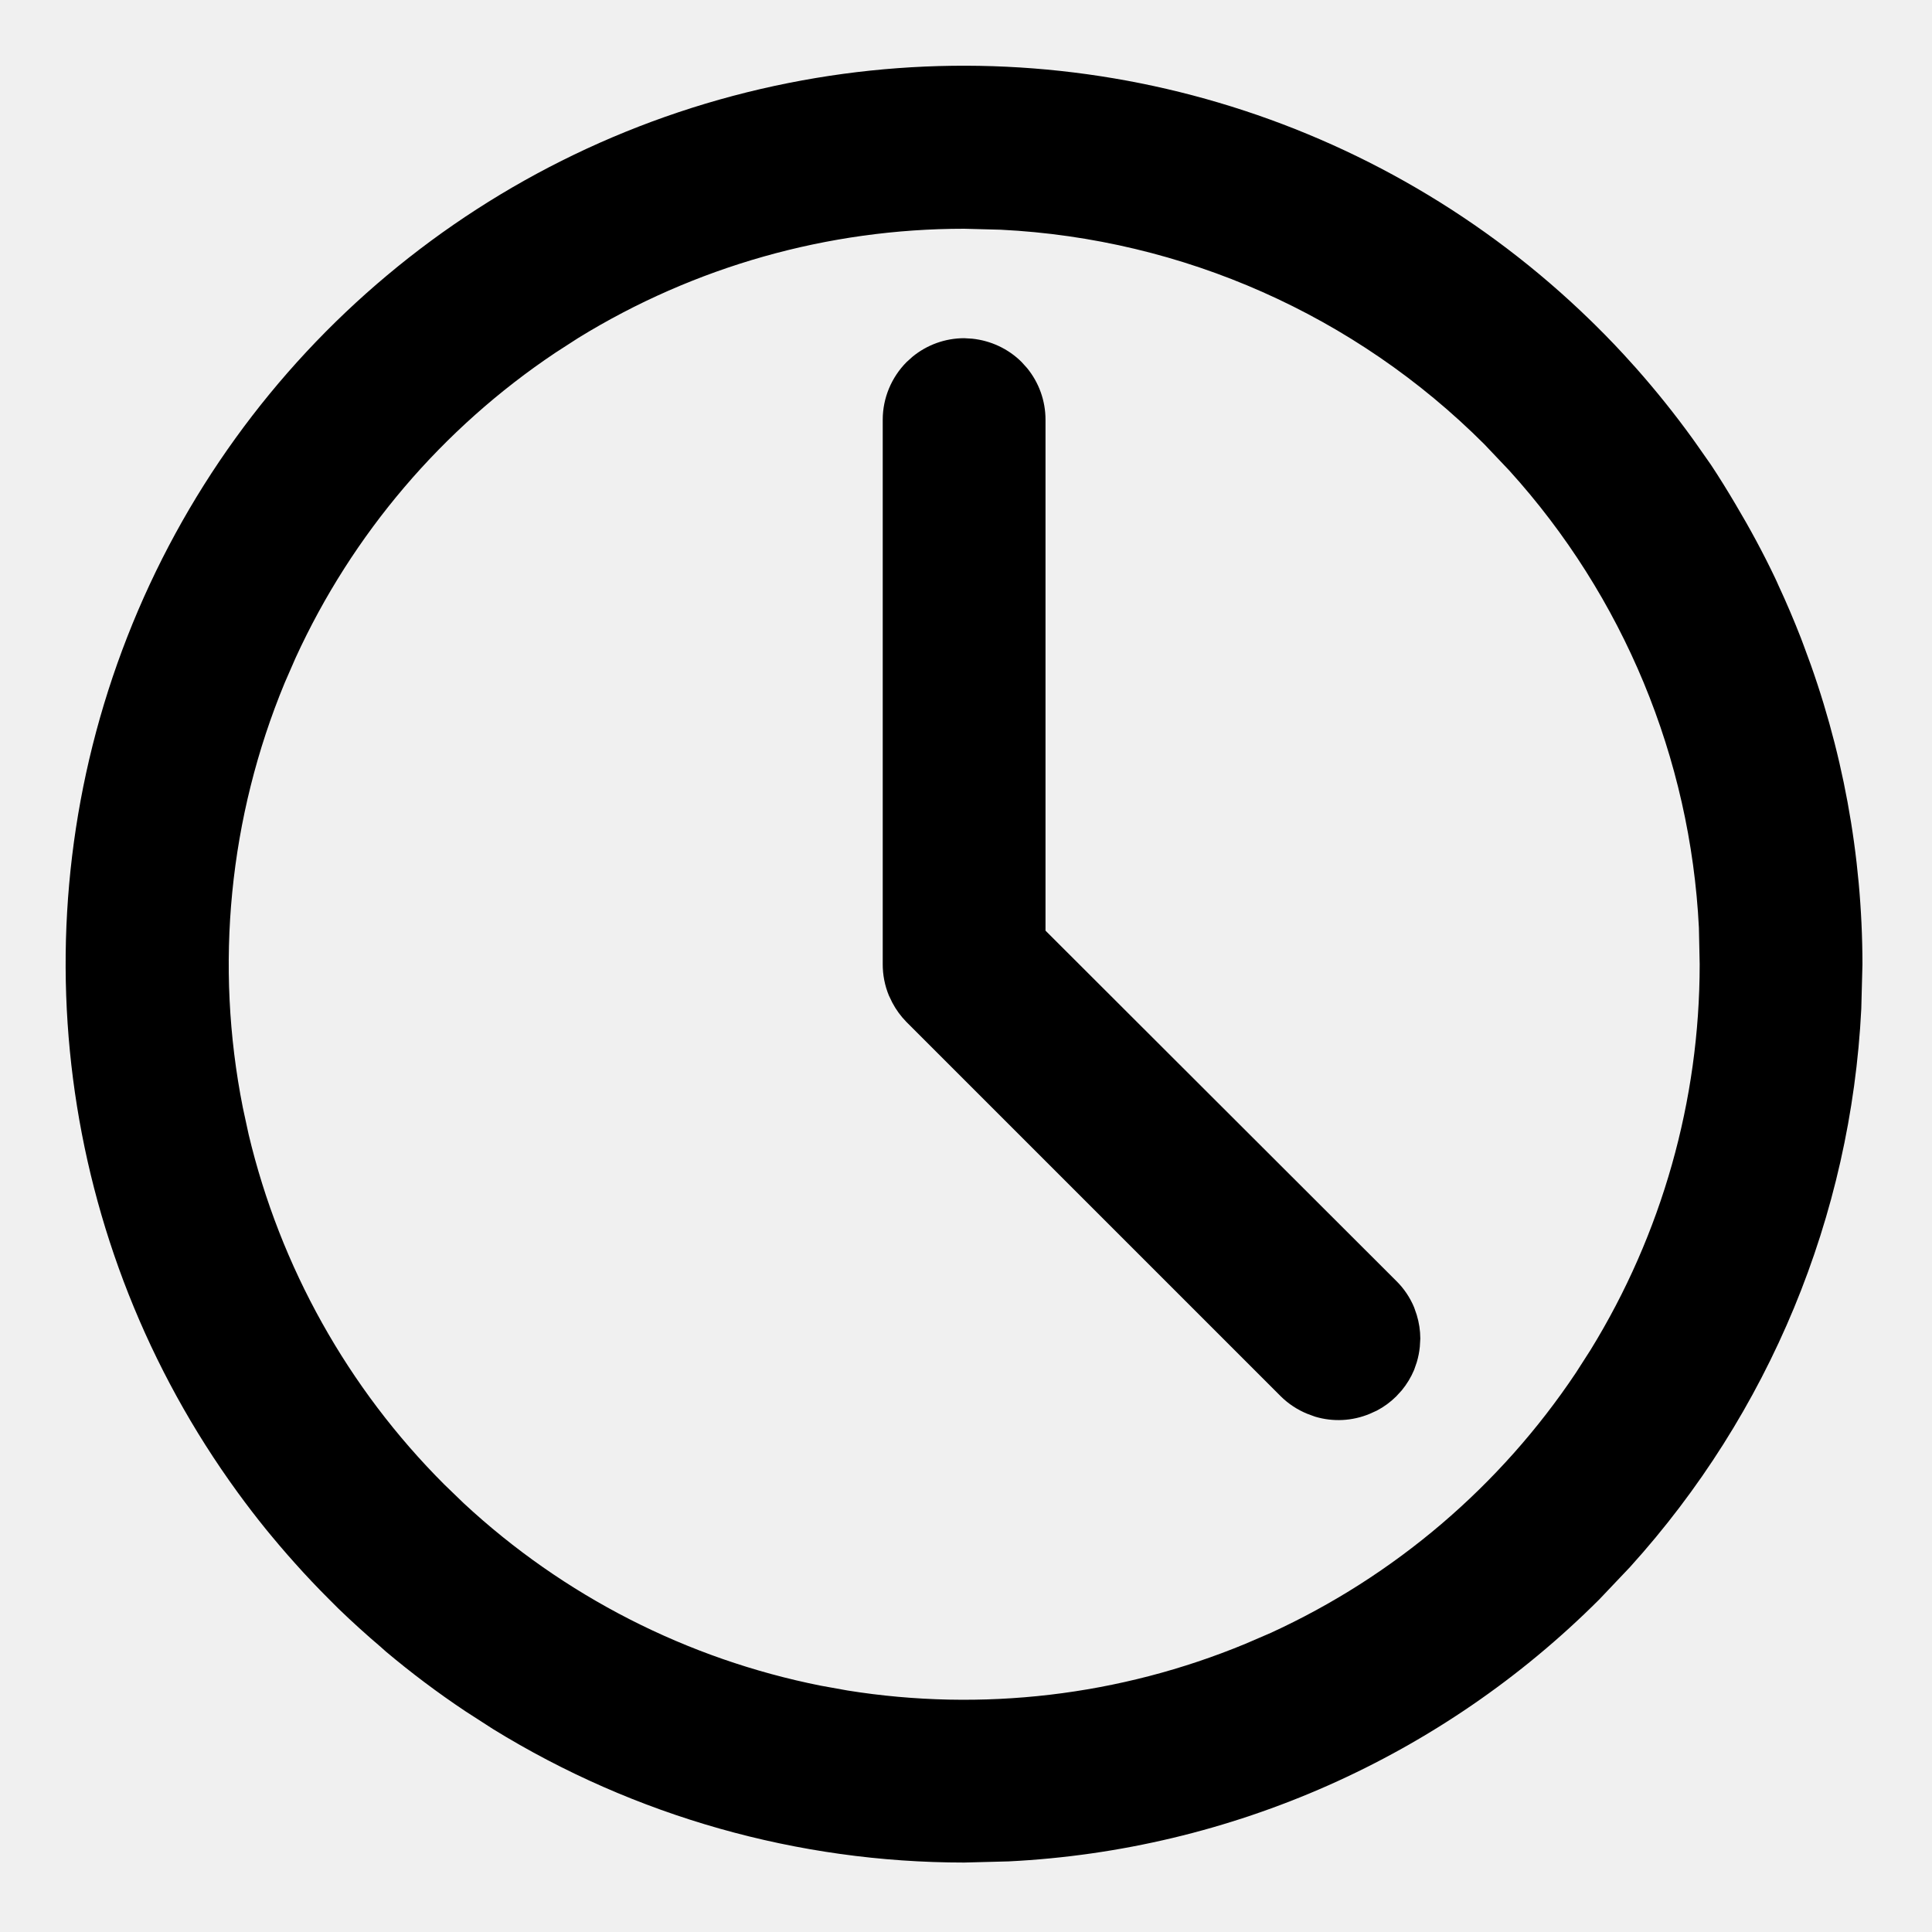
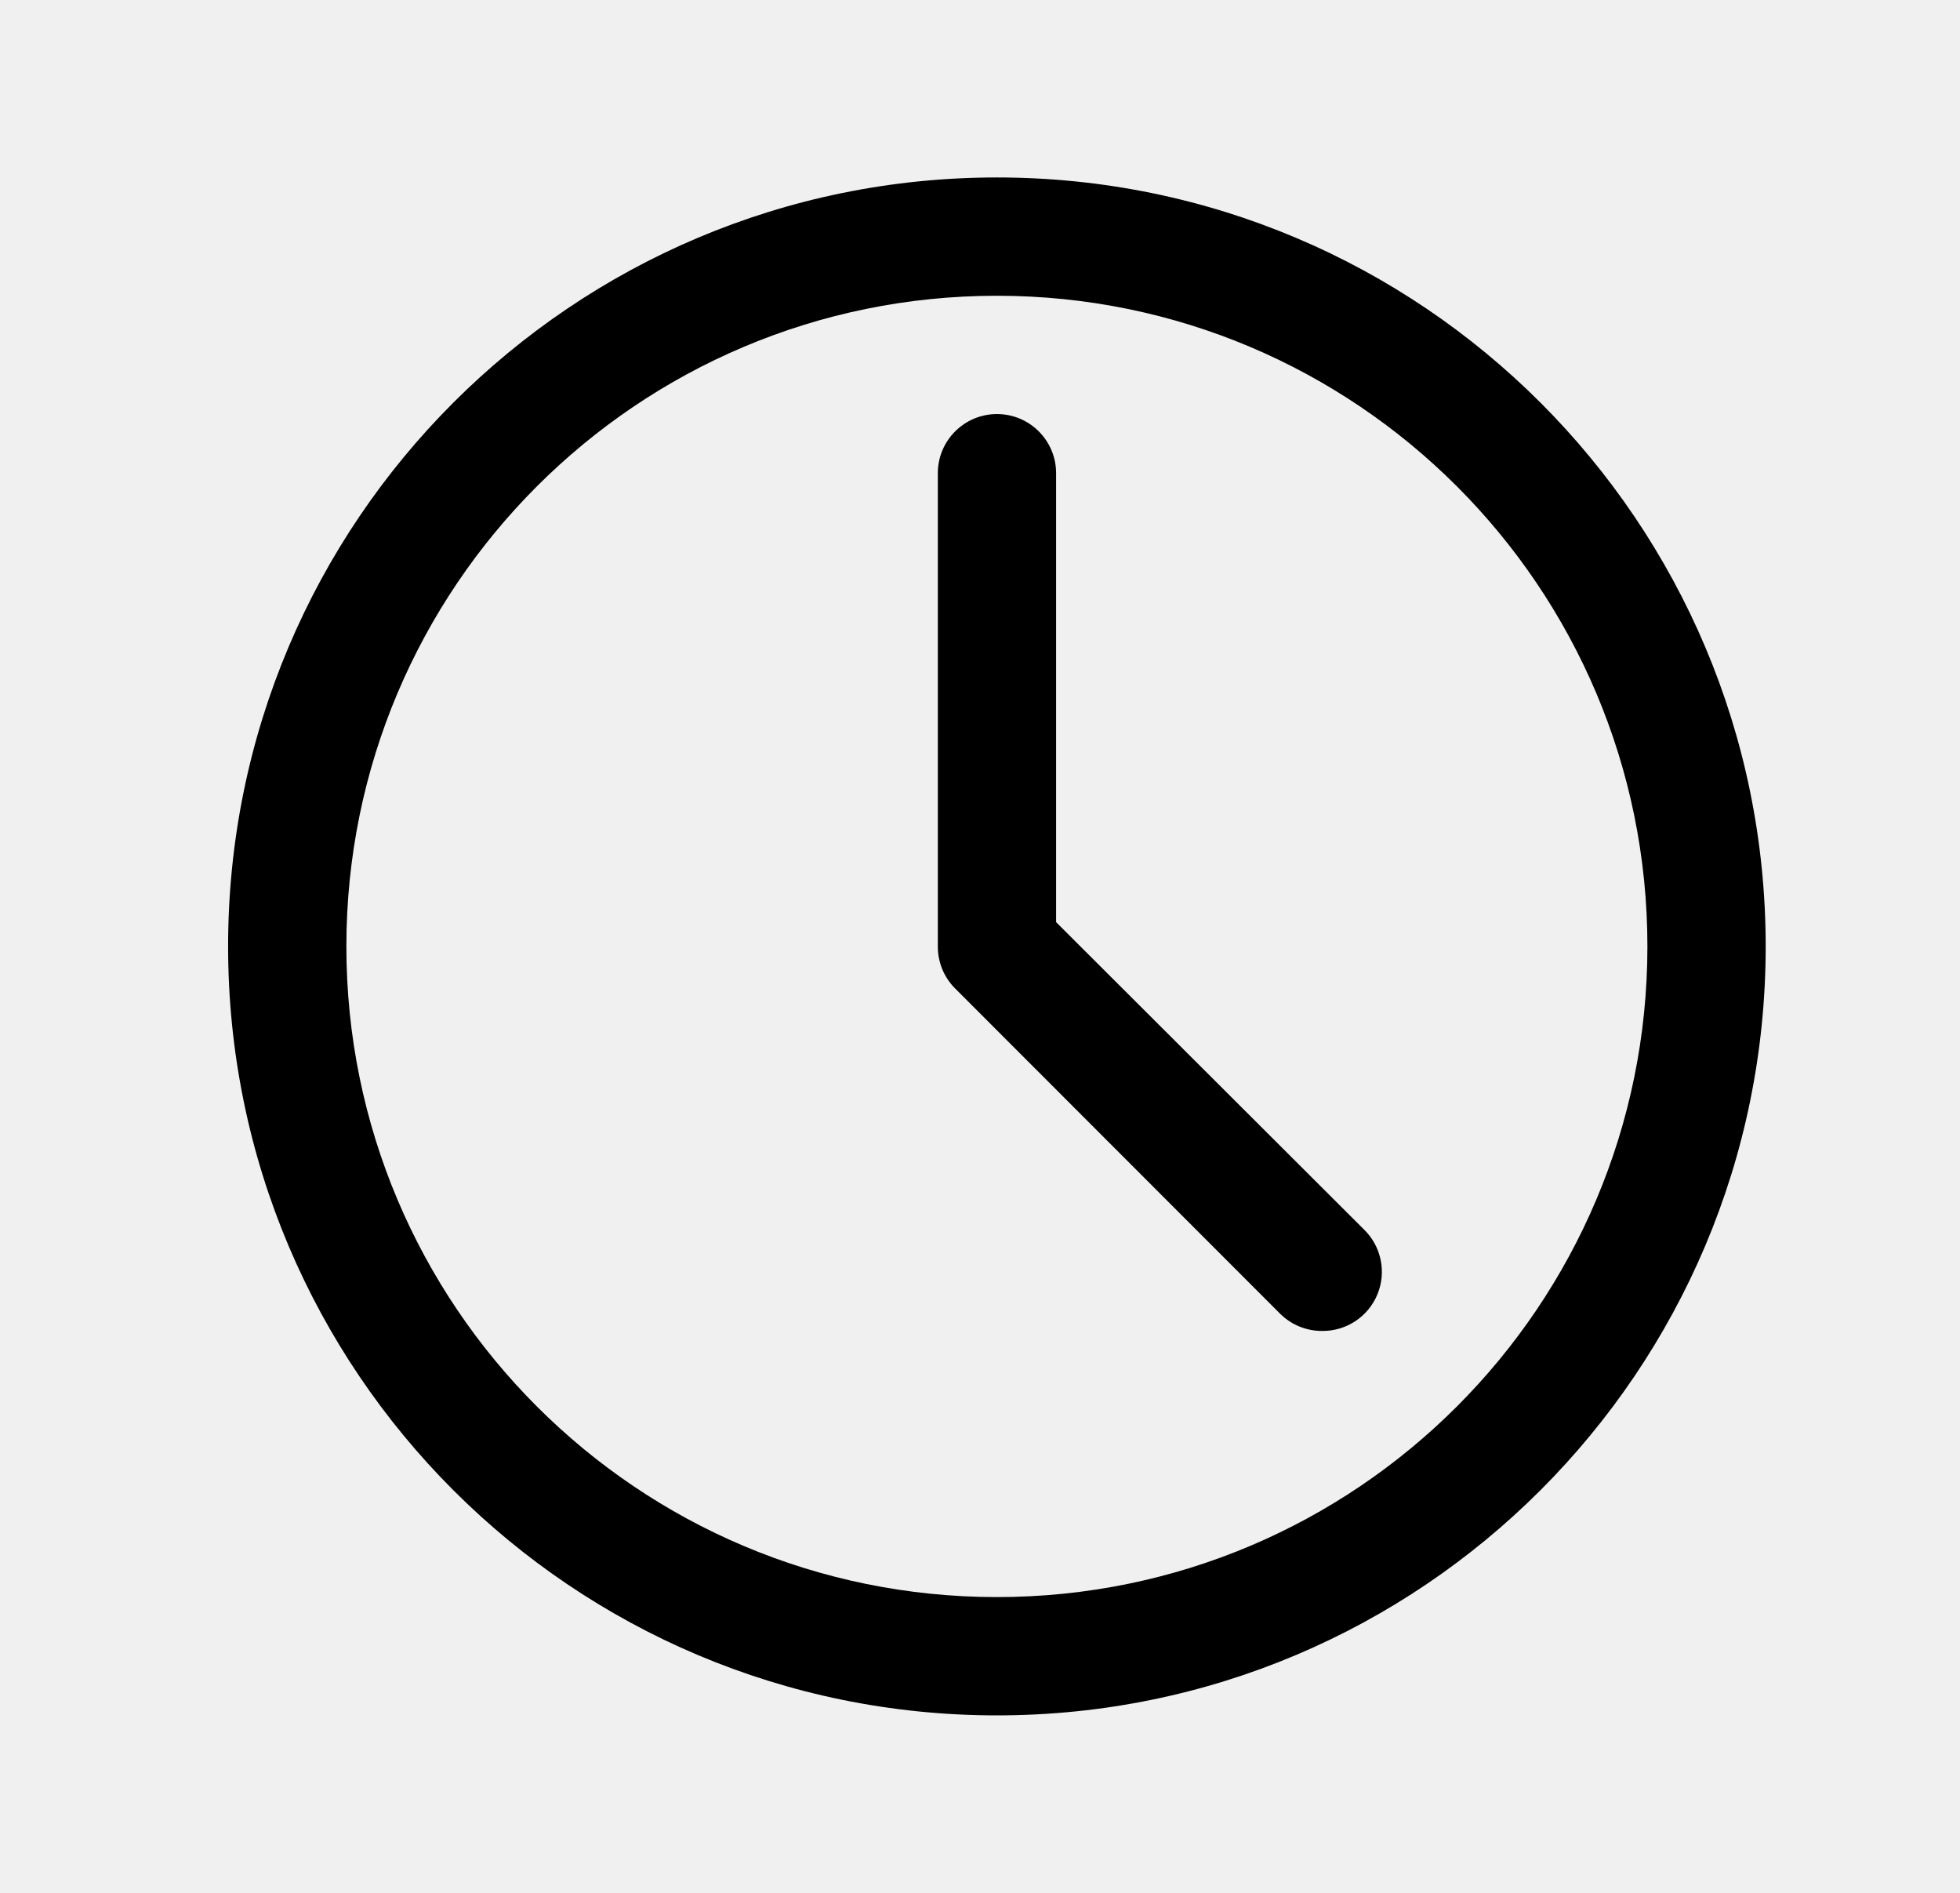
- <svg xmlns="http://www.w3.org/2000/svg" viewBox="0 0 20 20" fill="none">
-   <path d="M8.164.859a9.3 9.3 0 0 1 8.3 2.457l.047.046c.136.134.268.272.395.415l.03.033c.207.234.403.478.587.733l.039.055.15.214c.087.131.17.266.25.401.15.252.29.51.415.773.012.024.022.049.033.073.084.18.161.362.233.546l.03.08a9.3 9.3 0 0 1 .607 3.297l-.012.46a9.301 9.301 0 0 1-2.395 5.781l-.317.334a9.3 9.3 0 0 1-6.114 2.712l-.461.012A9.3 9.3 0 0 1 5.105 17.9l-.29-.187a9.303 9.303 0 0 1-.819-.615l-.055-.049a9.33 9.33 0 0 1-.438-.397l-.098-.098a8.814 8.814 0 0 1-.351-.371l-.078-.088a9.32 9.32 0 0 1-.16-.188l-.062-.075a9.397 9.397 0 0 1-.294-.383A9.297 9.297 0 0 1 8.164.859Zm1.817 1.509a7.617 7.617 0 0 0-3.994 1.13l-.237.153A7.616 7.616 0 0 0 3.06 6.81l-.113.259a7.615 7.615 0 0 0-.433 4.398l.06.277a7.613 7.613 0 0 0 2.024 3.622l.203.196a7.615 7.615 0 0 0 3.695 1.888l.278.05a7.614 7.614 0 0 0 4.12-.484l.26-.112a7.615 7.615 0 0 0 3.159-2.692l.152-.237a7.616 7.616 0 0 0 1.13-3.993l-.008-.378a7.614 7.614 0 0 0-1.962-4.732l-.26-.274a7.614 7.614 0 0 0-5.005-2.22l-.378-.01Zm.083 1.138c.192.02.374.104.512.242l.056.062c.123.15.191.339.191.534v5.29l3.631 3.626a.83.83 0 0 1 .185.274l.027.078a.85.85 0 0 1 .037.245l-.005.084a.84.84 0 0 1-.032.162l-.027.078a.852.852 0 0 1-.129.213l-.057.062a.837.837 0 0 1-.199.146l-.075.034a.841.841 0 0 1-.566.029l-.079-.029a.842.842 0 0 1-.274-.18l-3.877-3.877a.853.853 0 0 1-.146-.2l-.036-.075a.846.846 0 0 1-.063-.323V4.344c0-.223.09-.438.247-.596l.061-.055a.844.844 0 0 1 .535-.192l.083.005Z" fill="currentColor" />
+ <svg xmlns="http://www.w3.org/2000/svg" fill="none" viewBox="0 0 29 28">
+   <g fill="currentColor" clip-path="url(#clock-light_svg__a)">
+     <path d="M14.75 25.375a11.375 11.375 0 1 1 0-22.75 11.375 11.375 0 0 1 0 22.75Zm0-21a9.625 9.625 0 1 0 0 19.25 9.625 9.625 0 0 0 0-19.25Z" />
+     <path d="M19.563 19.688a.875.875 0 0 1-.622-.254L14.13 14.62a.874.874 0 0 1-.254-.621V7a.875.875 0 0 1 1.75 0v6.641l4.559 4.55a.874.874 0 0 1-.622 1.497Z" />
+   </g>
+   <defs>
+     <clipPath id="clock-light_svg__a">
+       <path fill="#fff" d="M.75 0h28v28h-28z" />
+     </clipPath>
+   </defs>
</svg>
